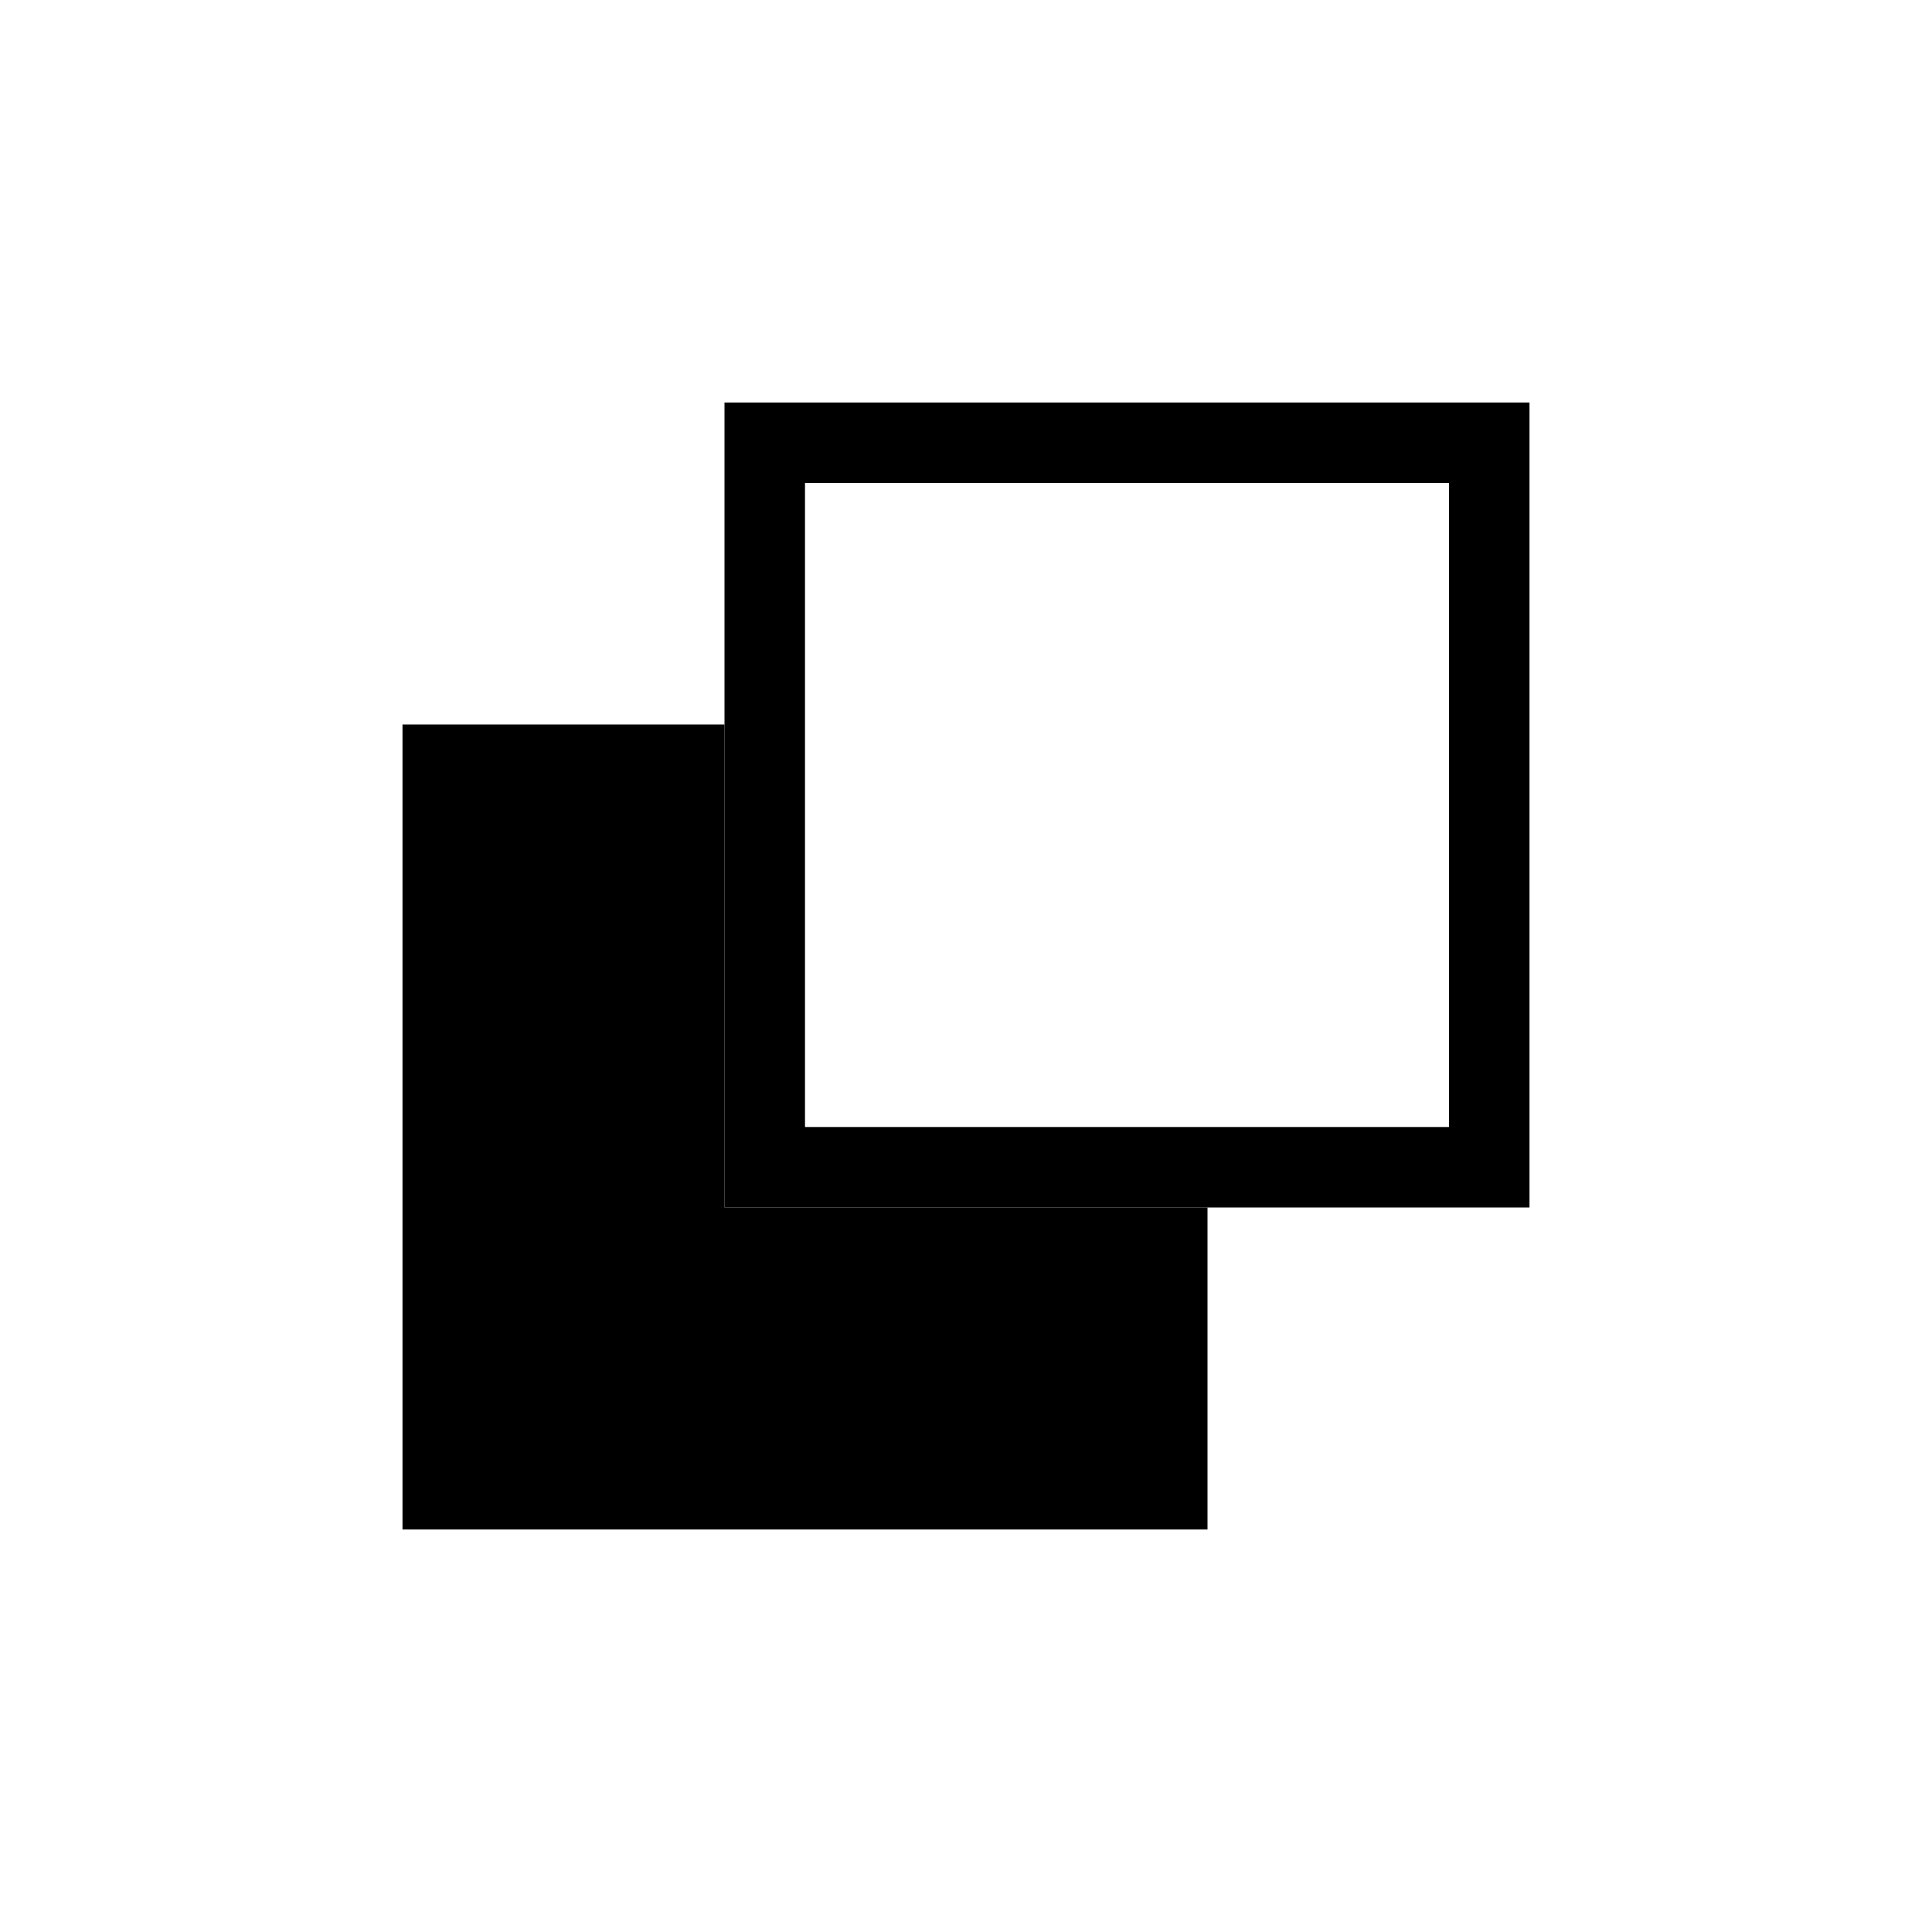
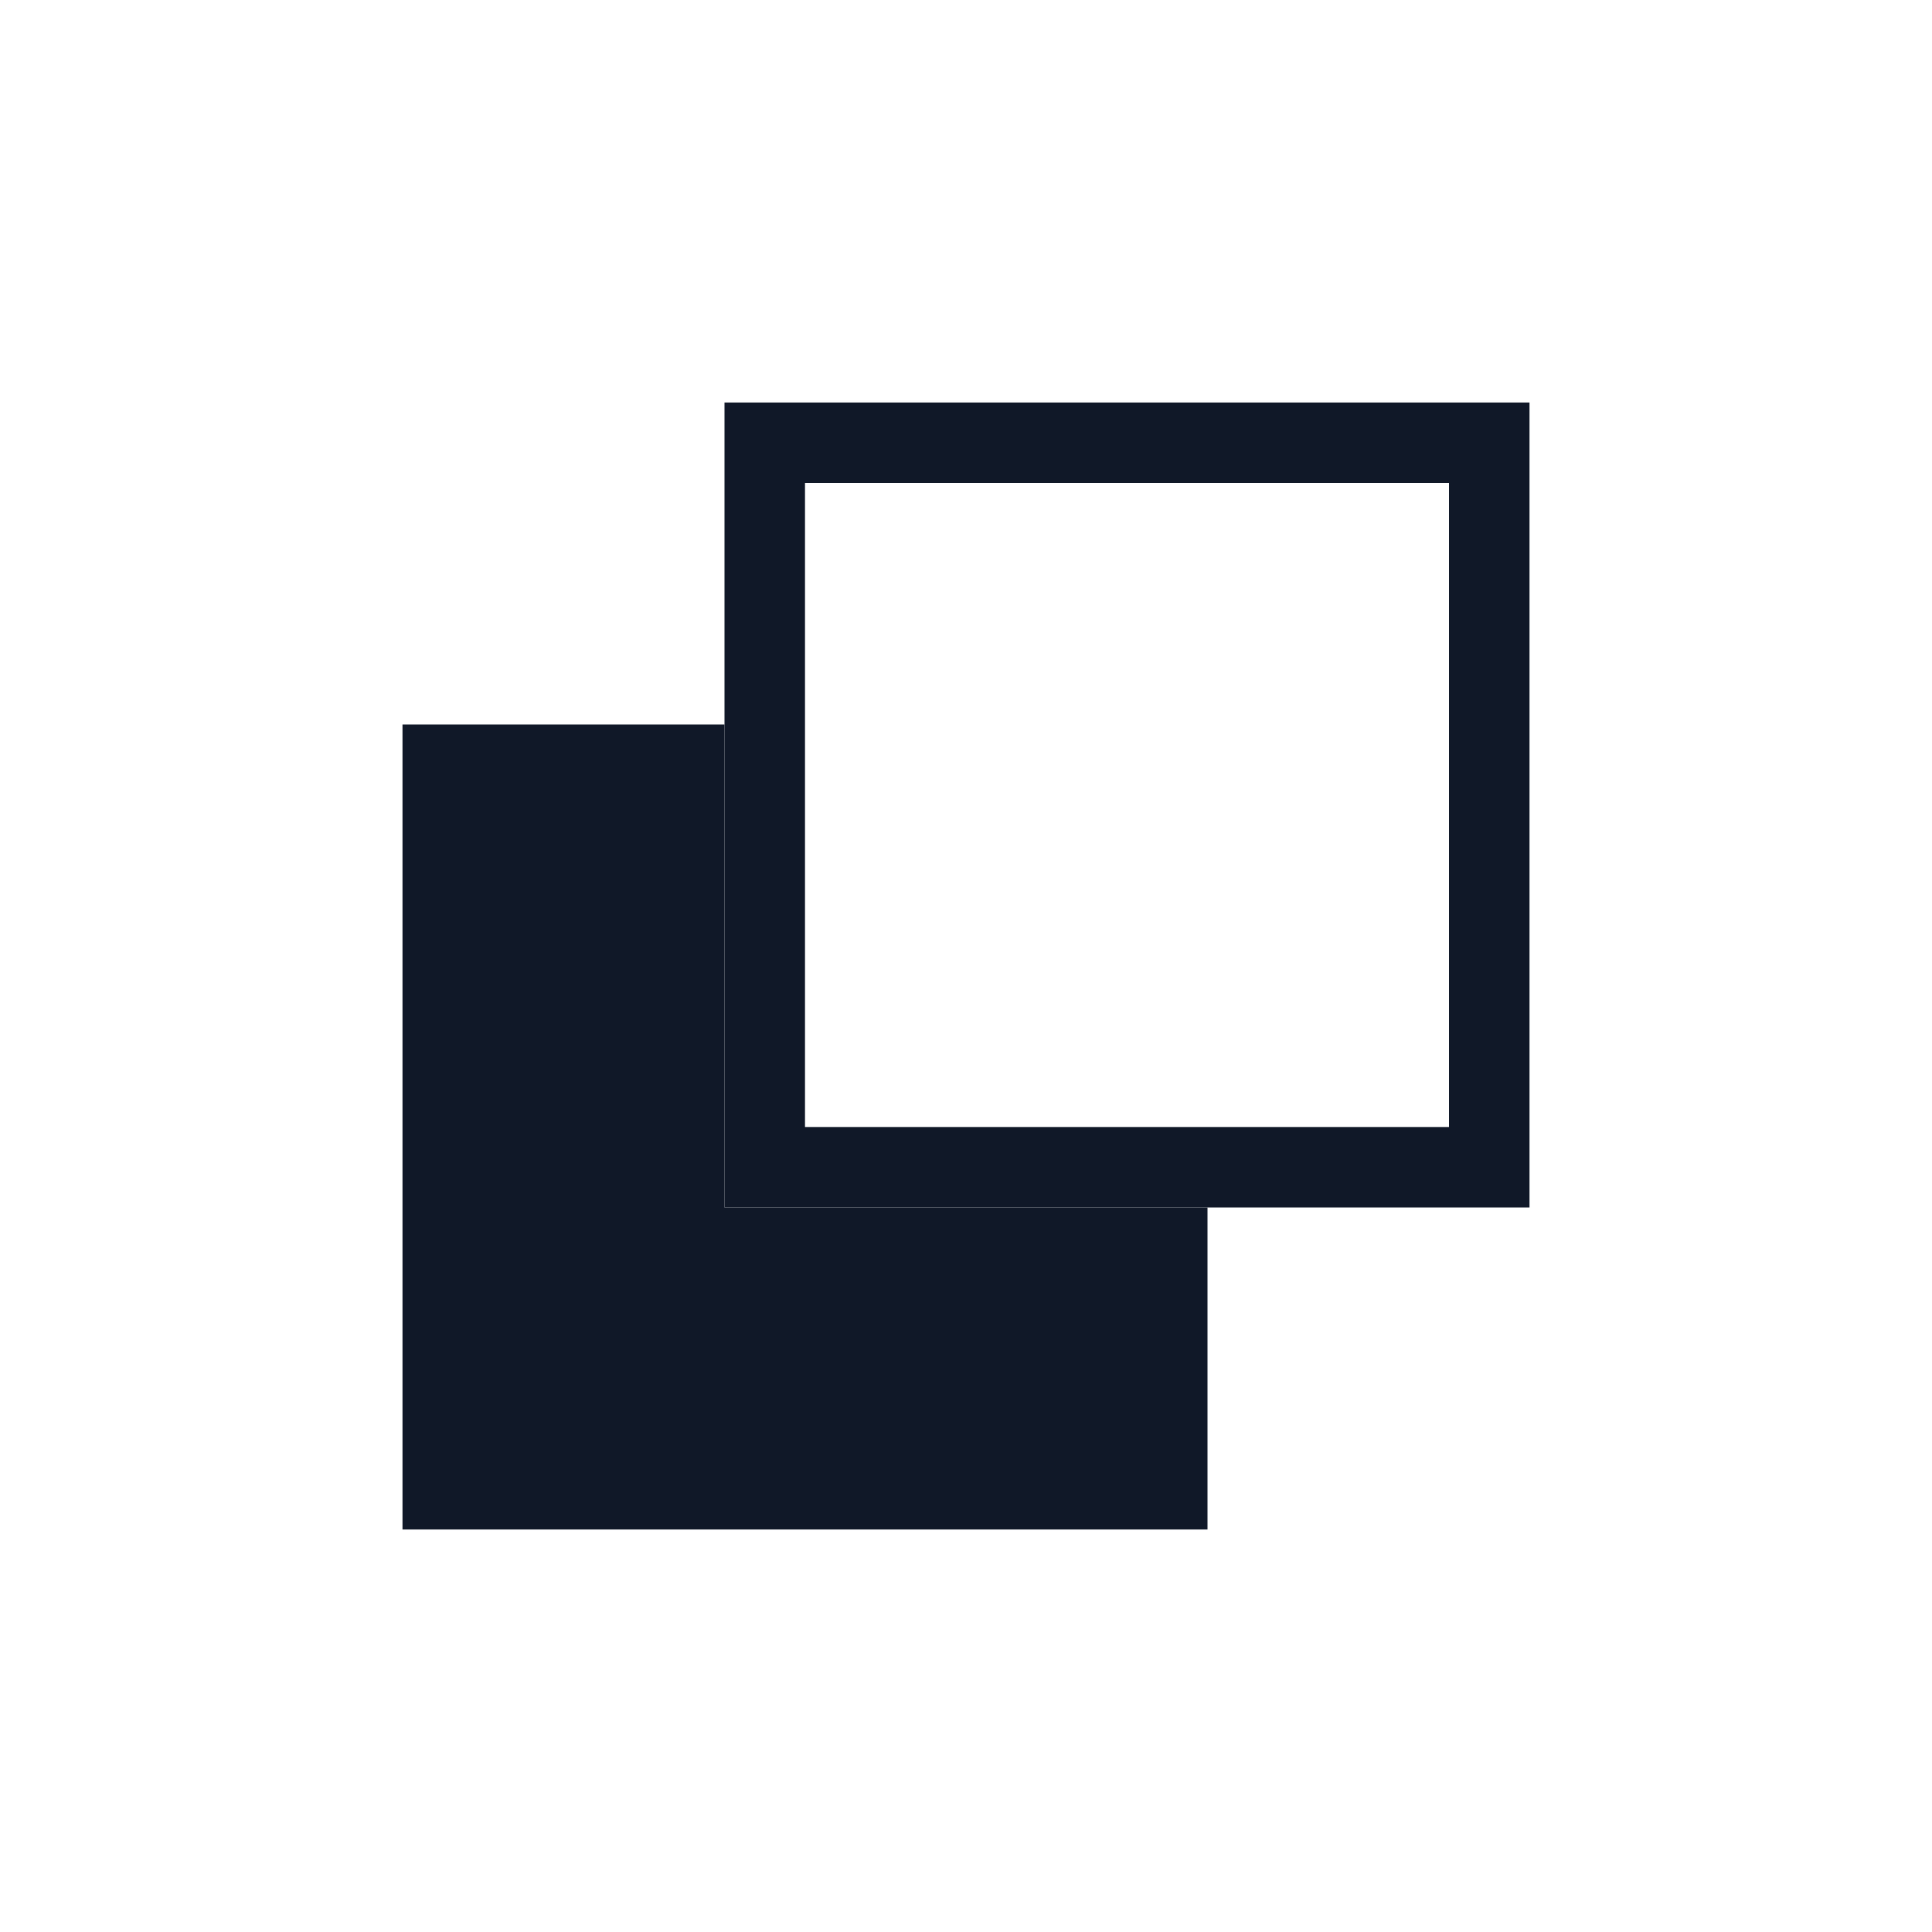
<svg xmlns="http://www.w3.org/2000/svg" width="24" height="24" viewBox="0 0 24 24" fill="none">
-   <path d="M9 15h6v4H5V9h4v6z" fill="currentColor" data-dark-mode-color="true" />
-   <rect x="9.5" y="5.5" width="9" height="9" stroke="currentColor" data-dark-mode-color="true" />
+   <path d="M9 15h6v4H5V9h4v6z" fill="#101828" data-dark-mode-color="true" />
+   <rect x="9.5" y="5.5" width="9" height="9" stroke="#101828" data-dark-mode-color="true" />
</svg>
